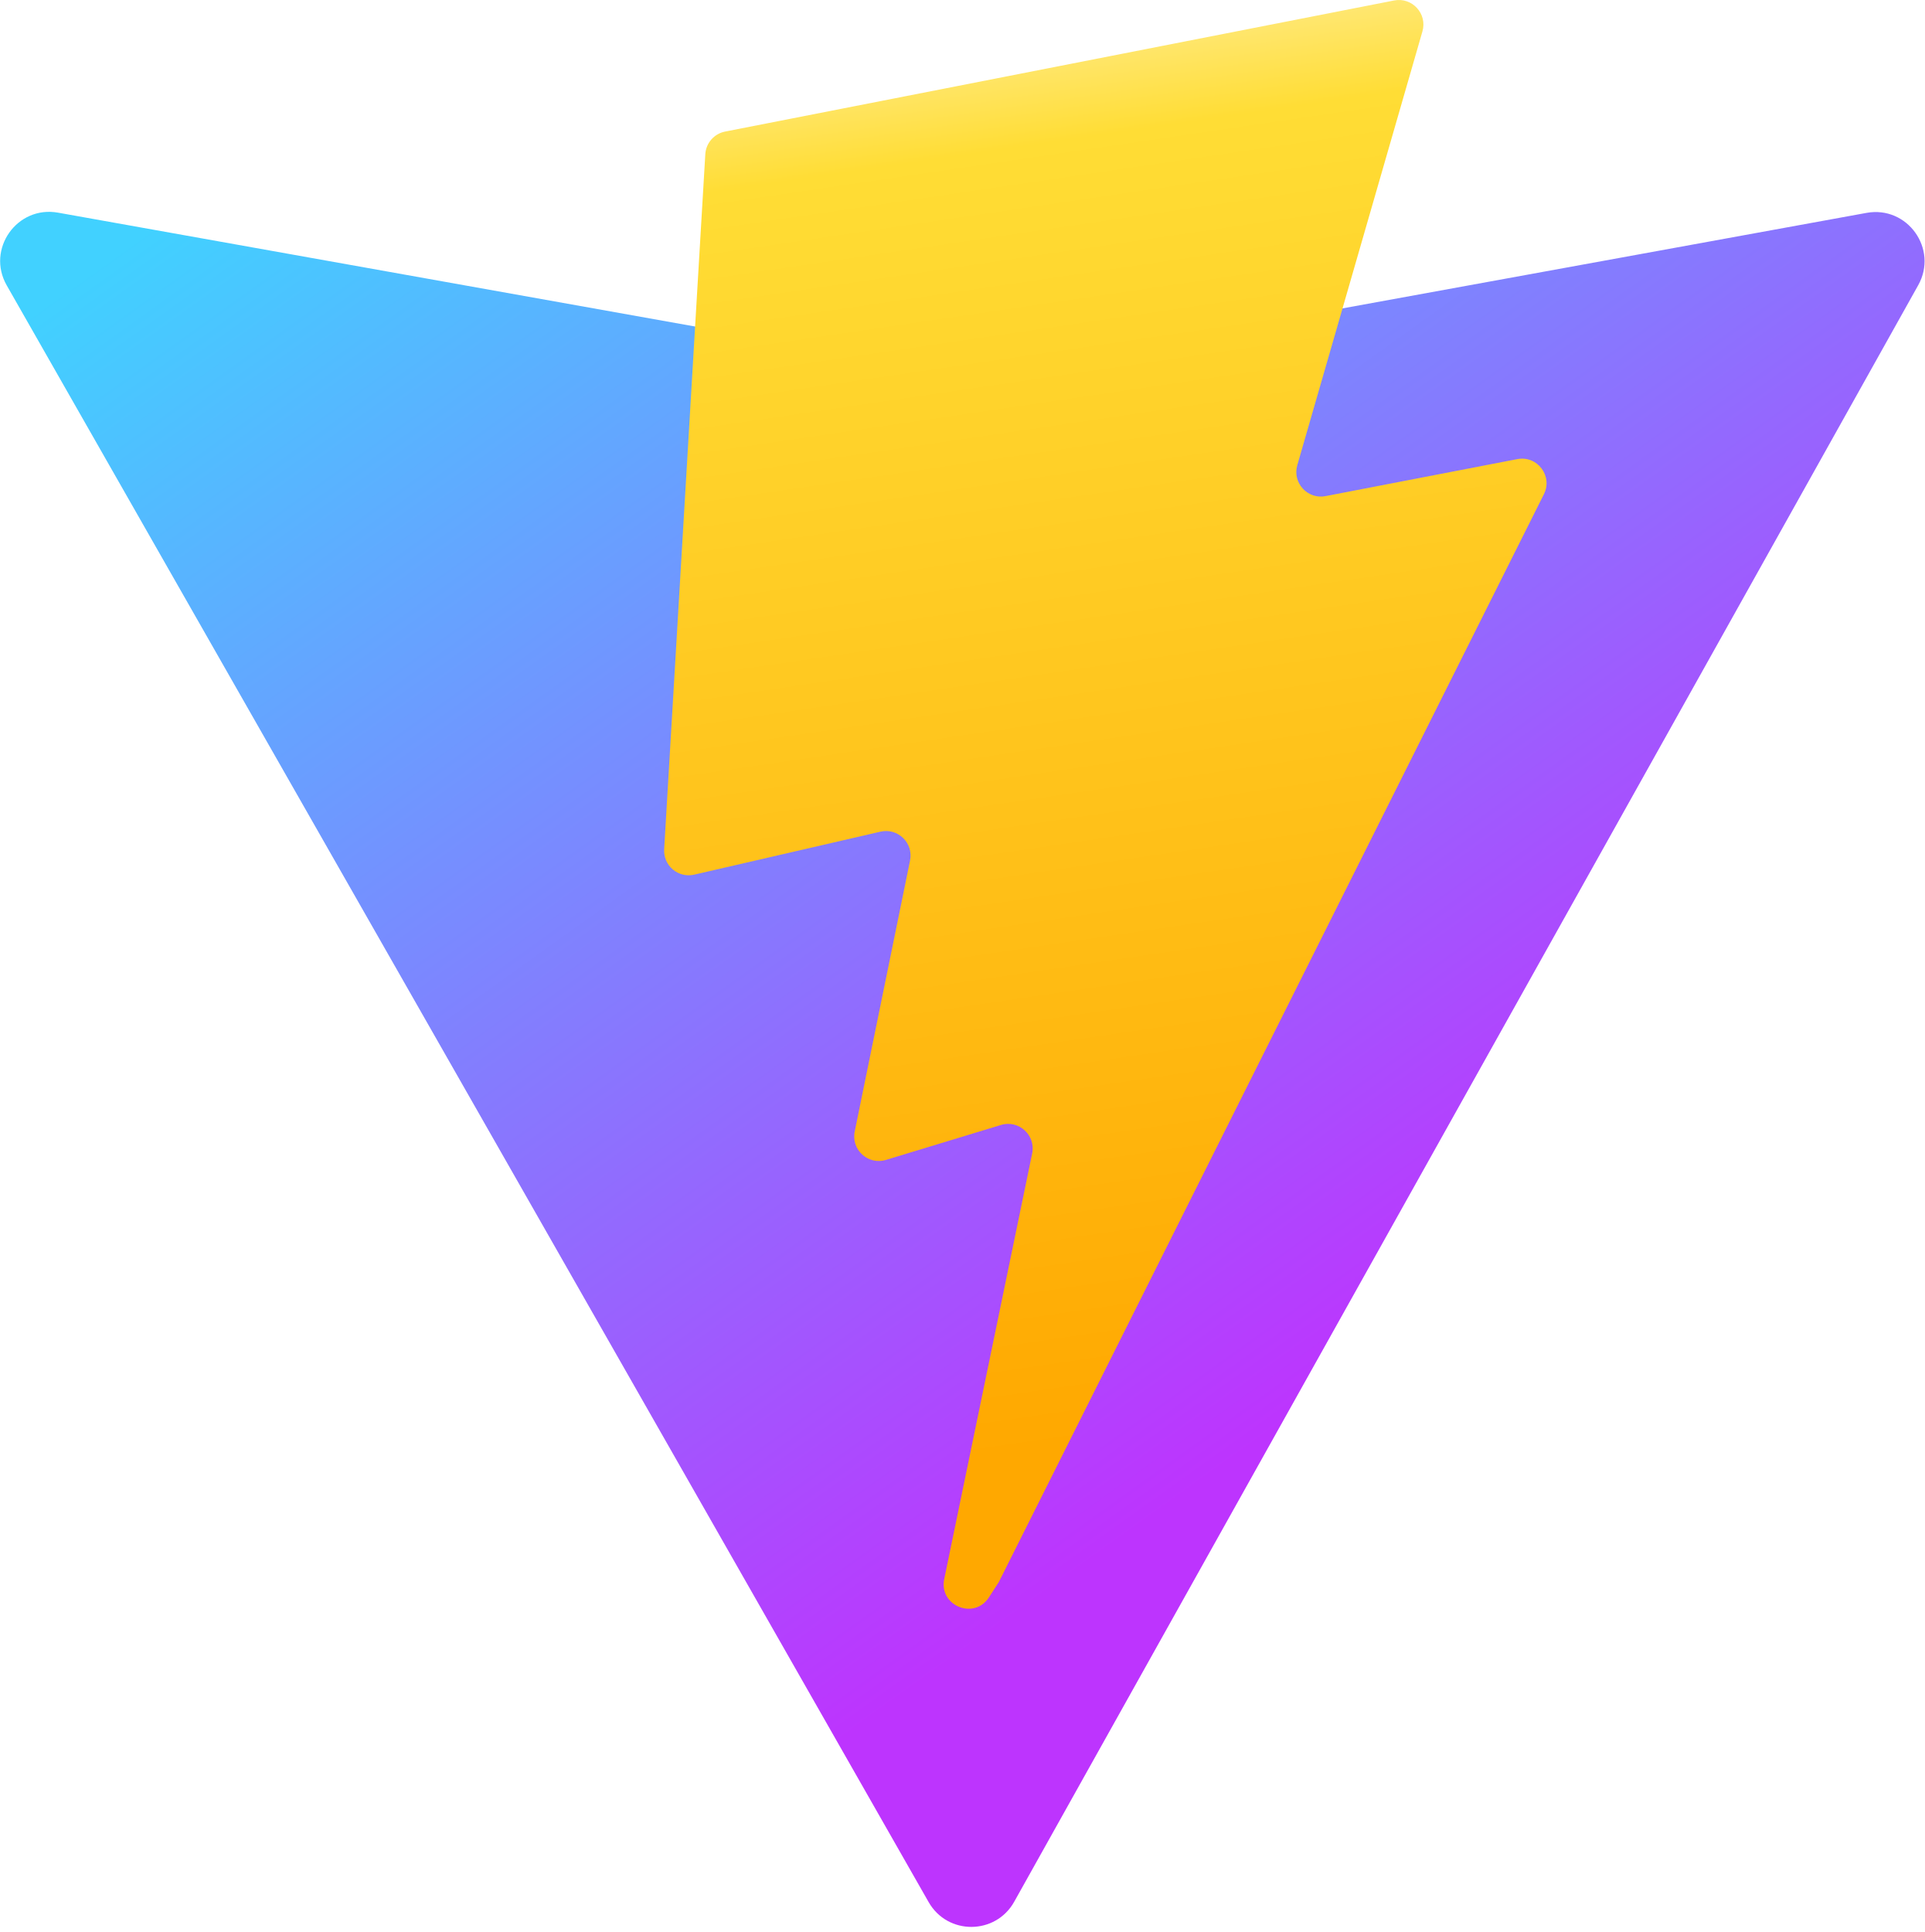
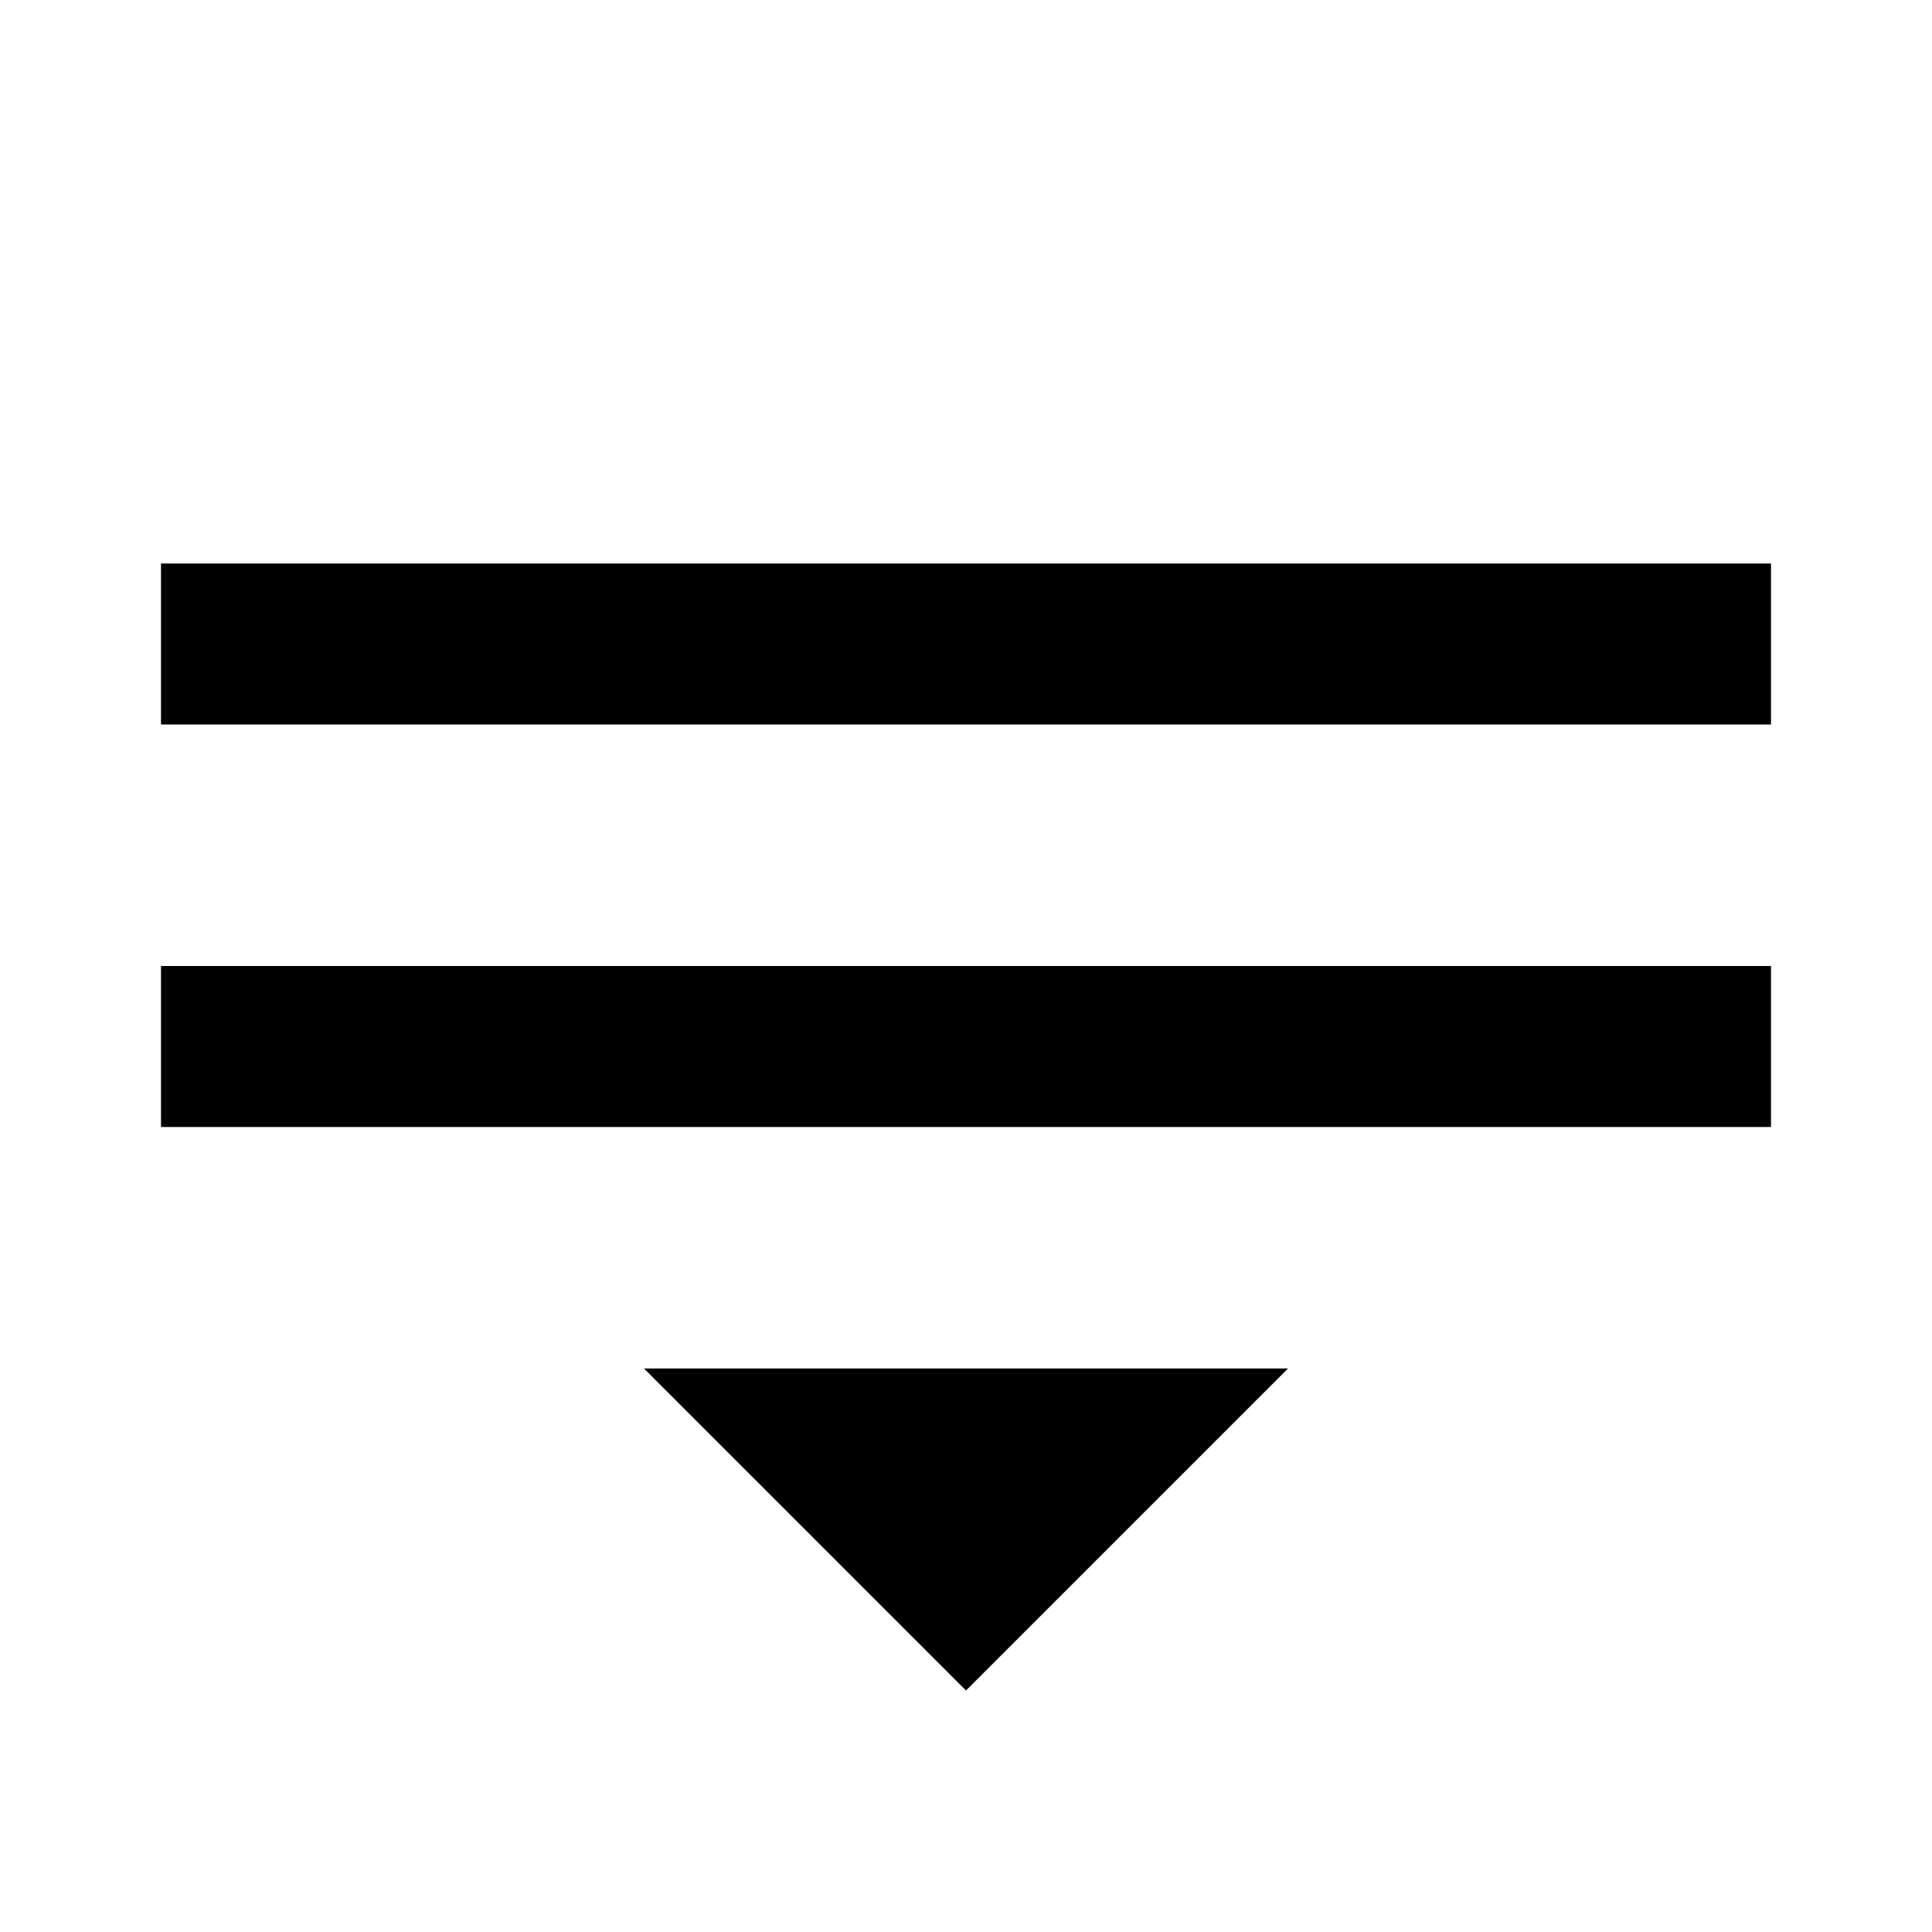
- <svg xmlns="http://www.w3.org/2000/svg" aria-hidden="true" role="img" class="iconify iconify--logos" width="31.88" height="32" preserveAspectRatio="xMidYMid meet" viewBox="0 0 256 257">
-   <defs>
-     <linearGradient id="IconifyId1813088fe1fbc01fb466" x1="-.828%" x2="57.636%" y1="7.652%" y2="78.411%">
-       <stop offset="0%" stop-color="#41D1FF" />
-       <stop offset="100%" stop-color="#BD34FE" />
-     </linearGradient>
-     <linearGradient id="IconifyId1813088fe1fbc01fb467" x1="43.376%" x2="50.316%" y1="2.242%" y2="89.03%">
-       <stop offset="0%" stop-color="#FFEA83" />
-       <stop offset="8.333%" stop-color="#FFDD35" />
-       <stop offset="100%" stop-color="#FFA800" />
-     </linearGradient>
-   </defs>
-   <path fill="url(#IconifyId1813088fe1fbc01fb466)" d="M255.153 37.938L134.897 252.976c-2.483 4.44-8.862 4.466-11.382.048L.875 37.958c-2.746-4.814 1.371-10.646 6.827-9.67l120.385 21.517a6.537 6.537 0 0 0 2.322-.004l117.867-21.483c5.438-.991 9.574 4.796 6.877 9.62Z" />
-   <path fill="url(#IconifyId1813088fe1fbc01fb467)" d="M185.432.063L96.44 17.501a3.268 3.268 0 0 0-2.634 3.014l-5.474 92.456a3.268 3.268 0 0 0 3.997 3.378l24.777-5.718c2.318-.535 4.413 1.507 3.936 3.838l-7.361 36.047c-.495 2.426 1.782 4.5 4.151 3.78l15.304-4.649c2.372-.72 4.652 1.36 4.15 3.788l-11.698 56.621c-.732 3.542 3.979 5.473 5.943 2.437l1.313-2.028l72.516-144.72c1.215-2.423-.88-5.186-3.54-4.672l-25.505 4.922c-2.396.462-4.435-1.77-3.759-4.114l16.646-57.705c.677-2.35-1.37-4.583-3.769-4.113Z" />
+ <svg xmlns="http://www.w3.org/2000/svg" viewBox="0 0 24 24">
+   <rect x="2" y="7" width="20" height="2" />
+   <rect x="2" y="12" width="20" height="2" />
+   <polyline points="8 17 12 21 16 17" />
</svg>
